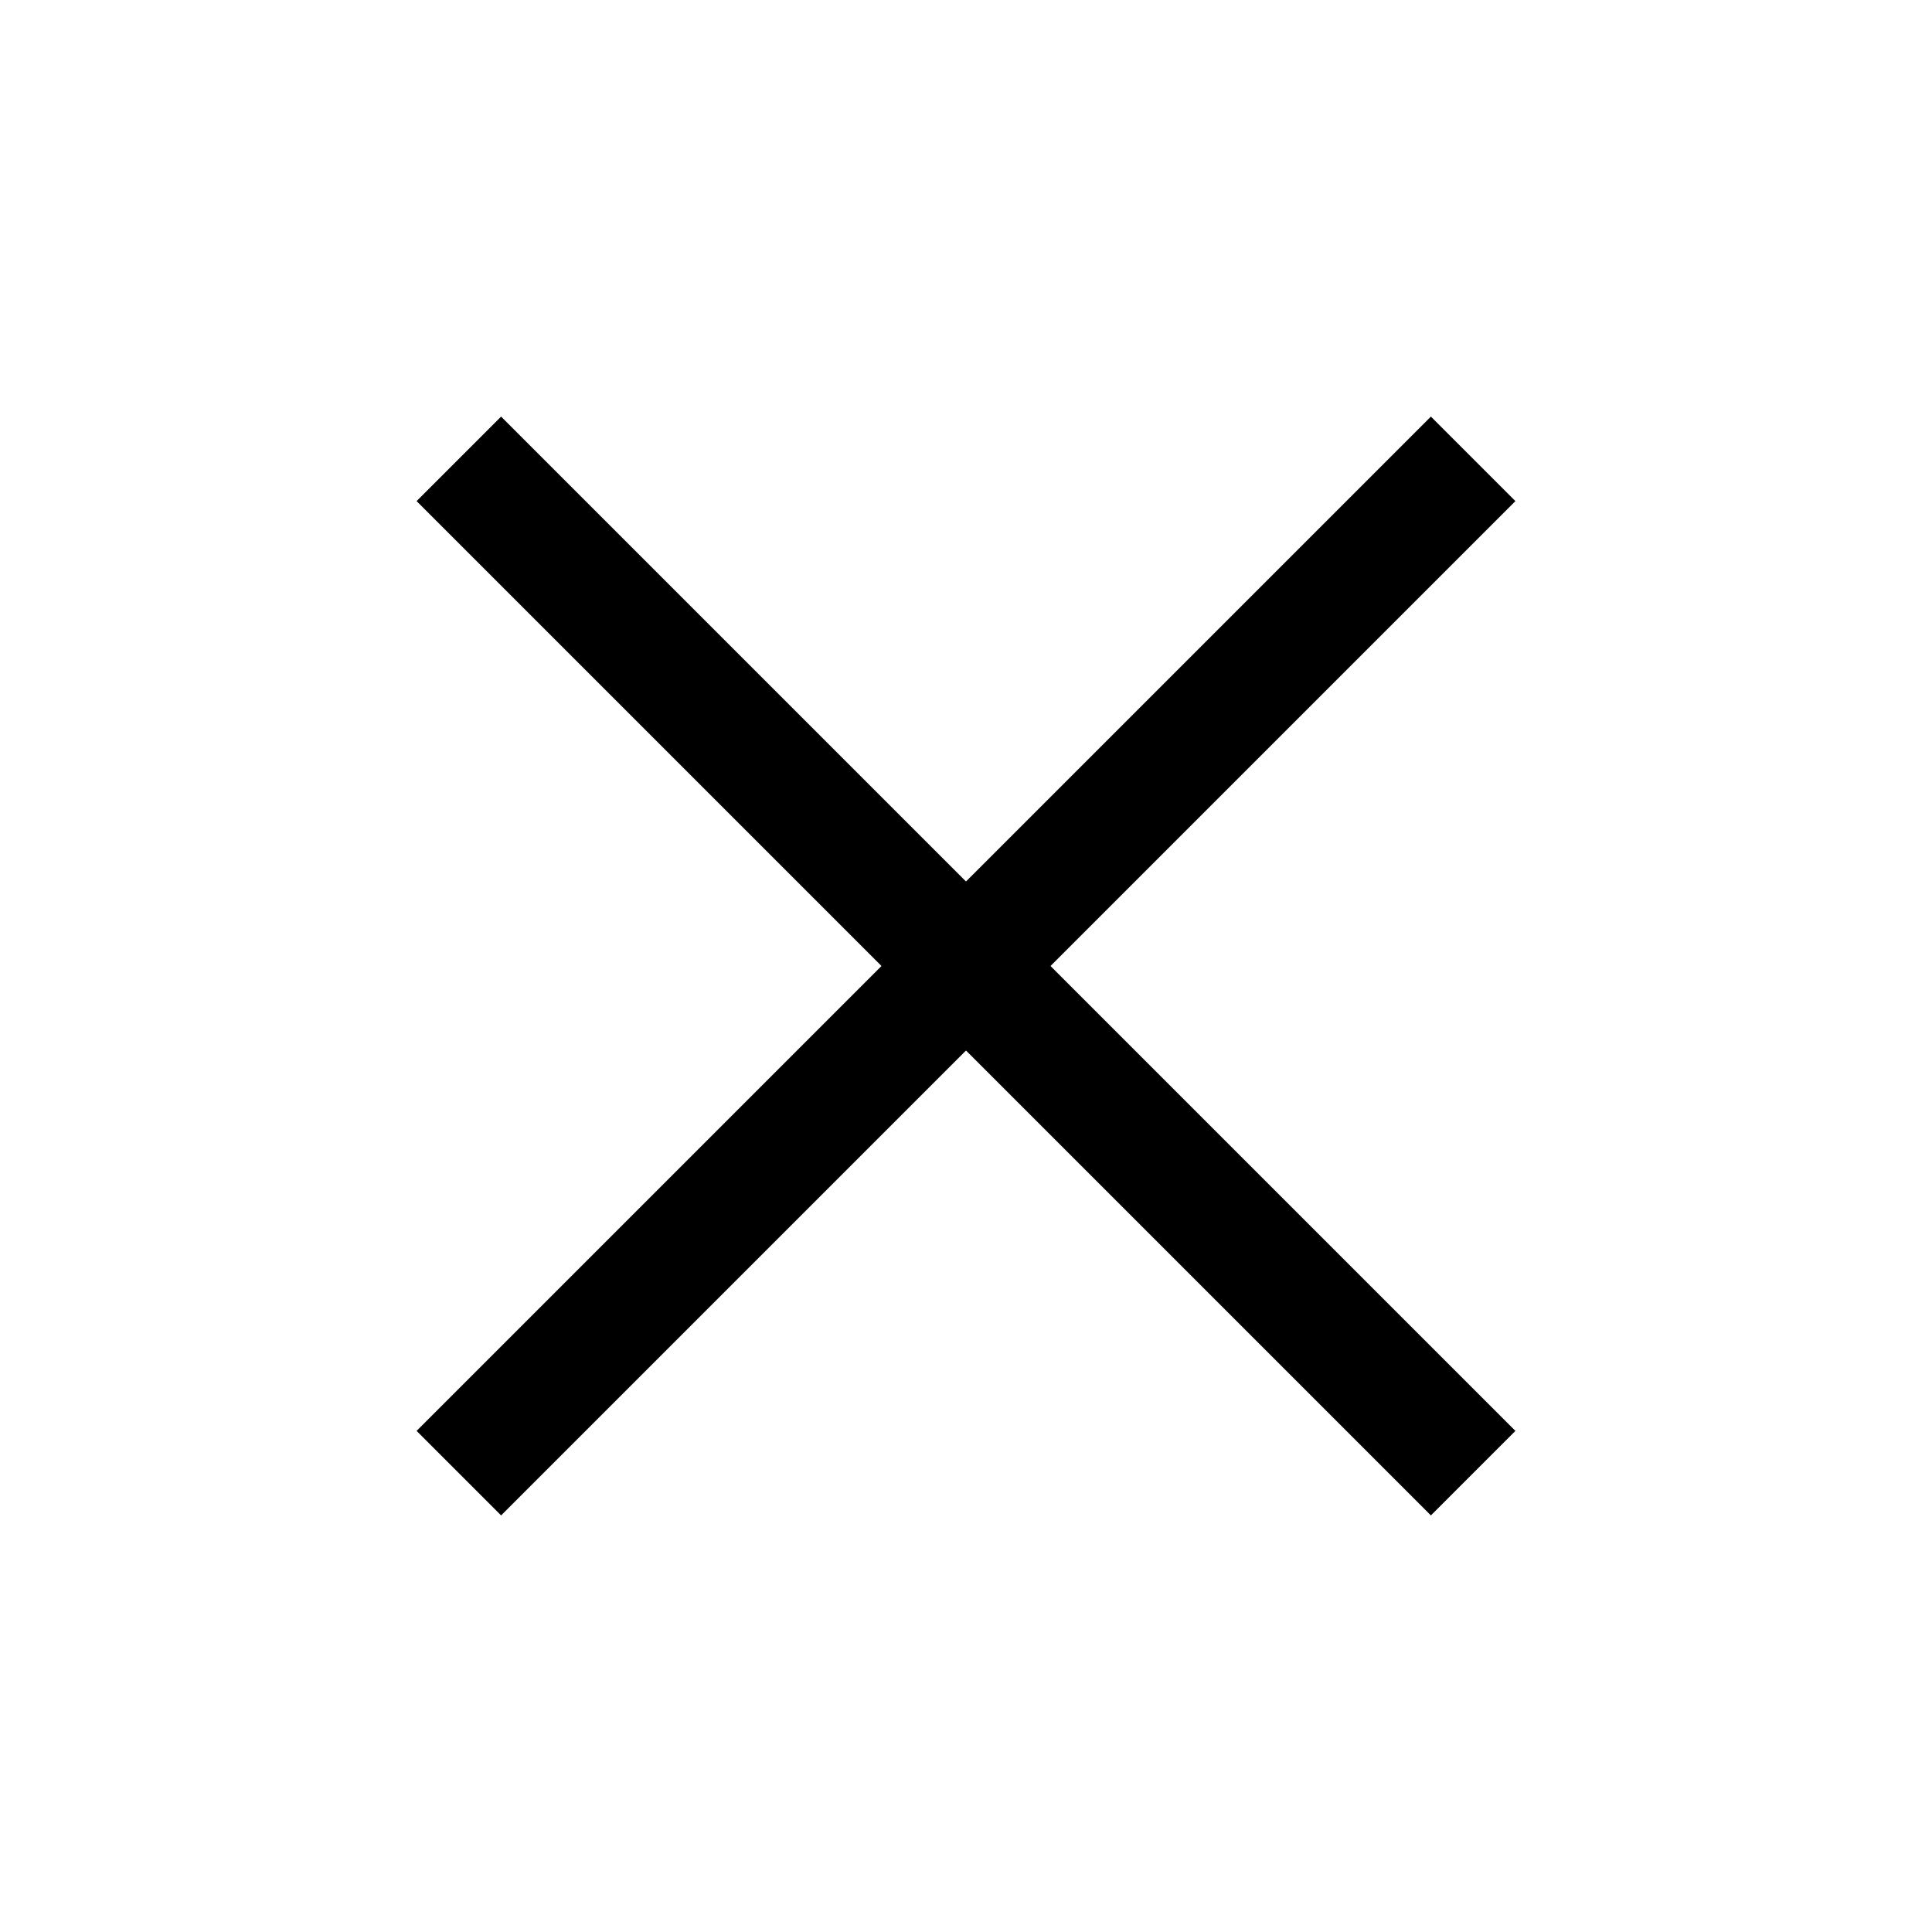
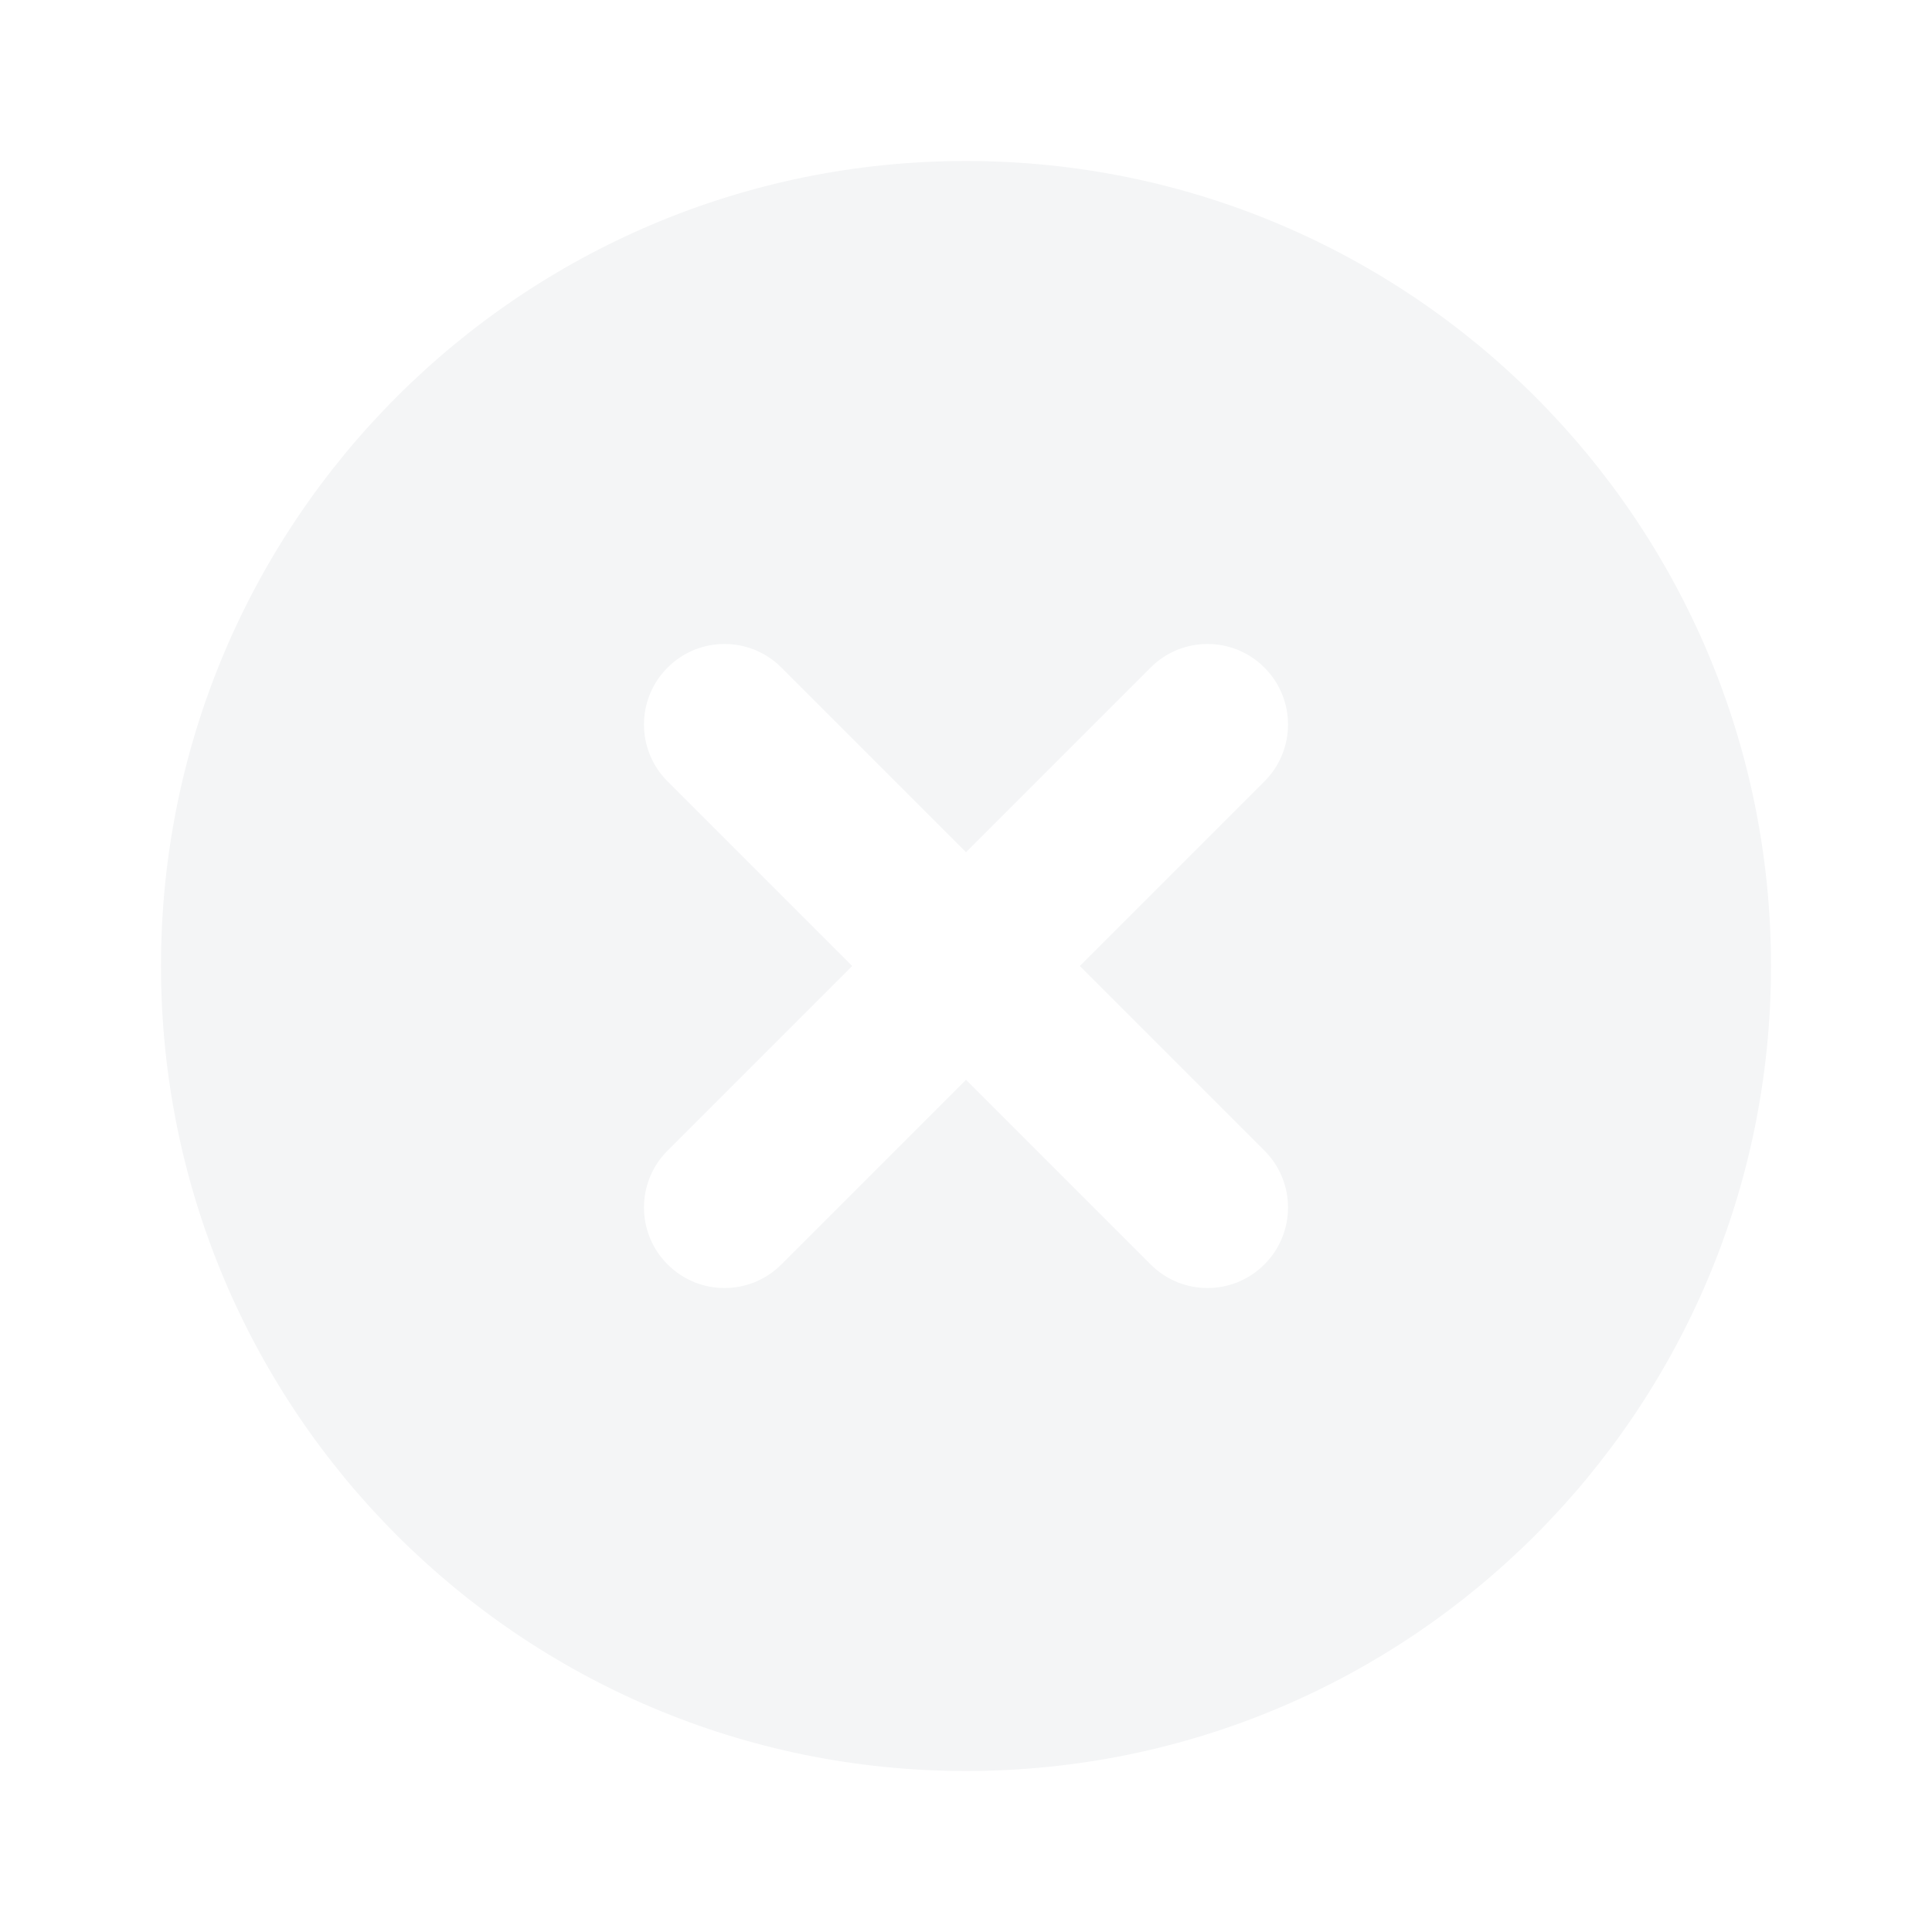
- <svg xmlns="http://www.w3.org/2000/svg" height="48" viewBox="0 -960 960 960" width="48">
-   <path d="m249-207-42-42 231-231-231-231 42-42 231 231 231-231 42 42-231 231 231 231-42 42-231-231-231 231Z" />
+ <svg xmlns="http://www.w3.org/2000/svg" width="24" height="24" viewBox="0 0 24 24" fill="none">
+   <g id="icons/Close Circle/Filled">
+     <path id="Shape" fill-rule="evenodd" clip-rule="evenodd" d="M12 22C17.523 22 22 17.523 22 12C22 6.477 17.523 2 12 2C6.477 2 2 6.477 2 12C2 17.523 6.477 22 12 22ZM9.707 8.293C9.317 7.902 8.683 7.902 8.293 8.293C7.902 8.683 7.902 9.317 8.293 9.707L10.586 12L8.293 14.293C7.902 14.683 7.902 15.317 8.293 15.707C8.683 16.098 9.317 16.098 9.707 15.707L12 13.414L14.293 15.707C14.683 16.098 15.317 16.098 15.707 15.707C16.098 15.317 16.098 14.683 15.707 14.293L13.414 12L15.707 9.707C16.098 9.317 16.098 8.683 15.707 8.293C15.317 7.902 14.683 7.902 14.293 8.293L12 10.586L9.707 8.293Z" fill="#F4F5F6" />
+   </g>
</svg>
